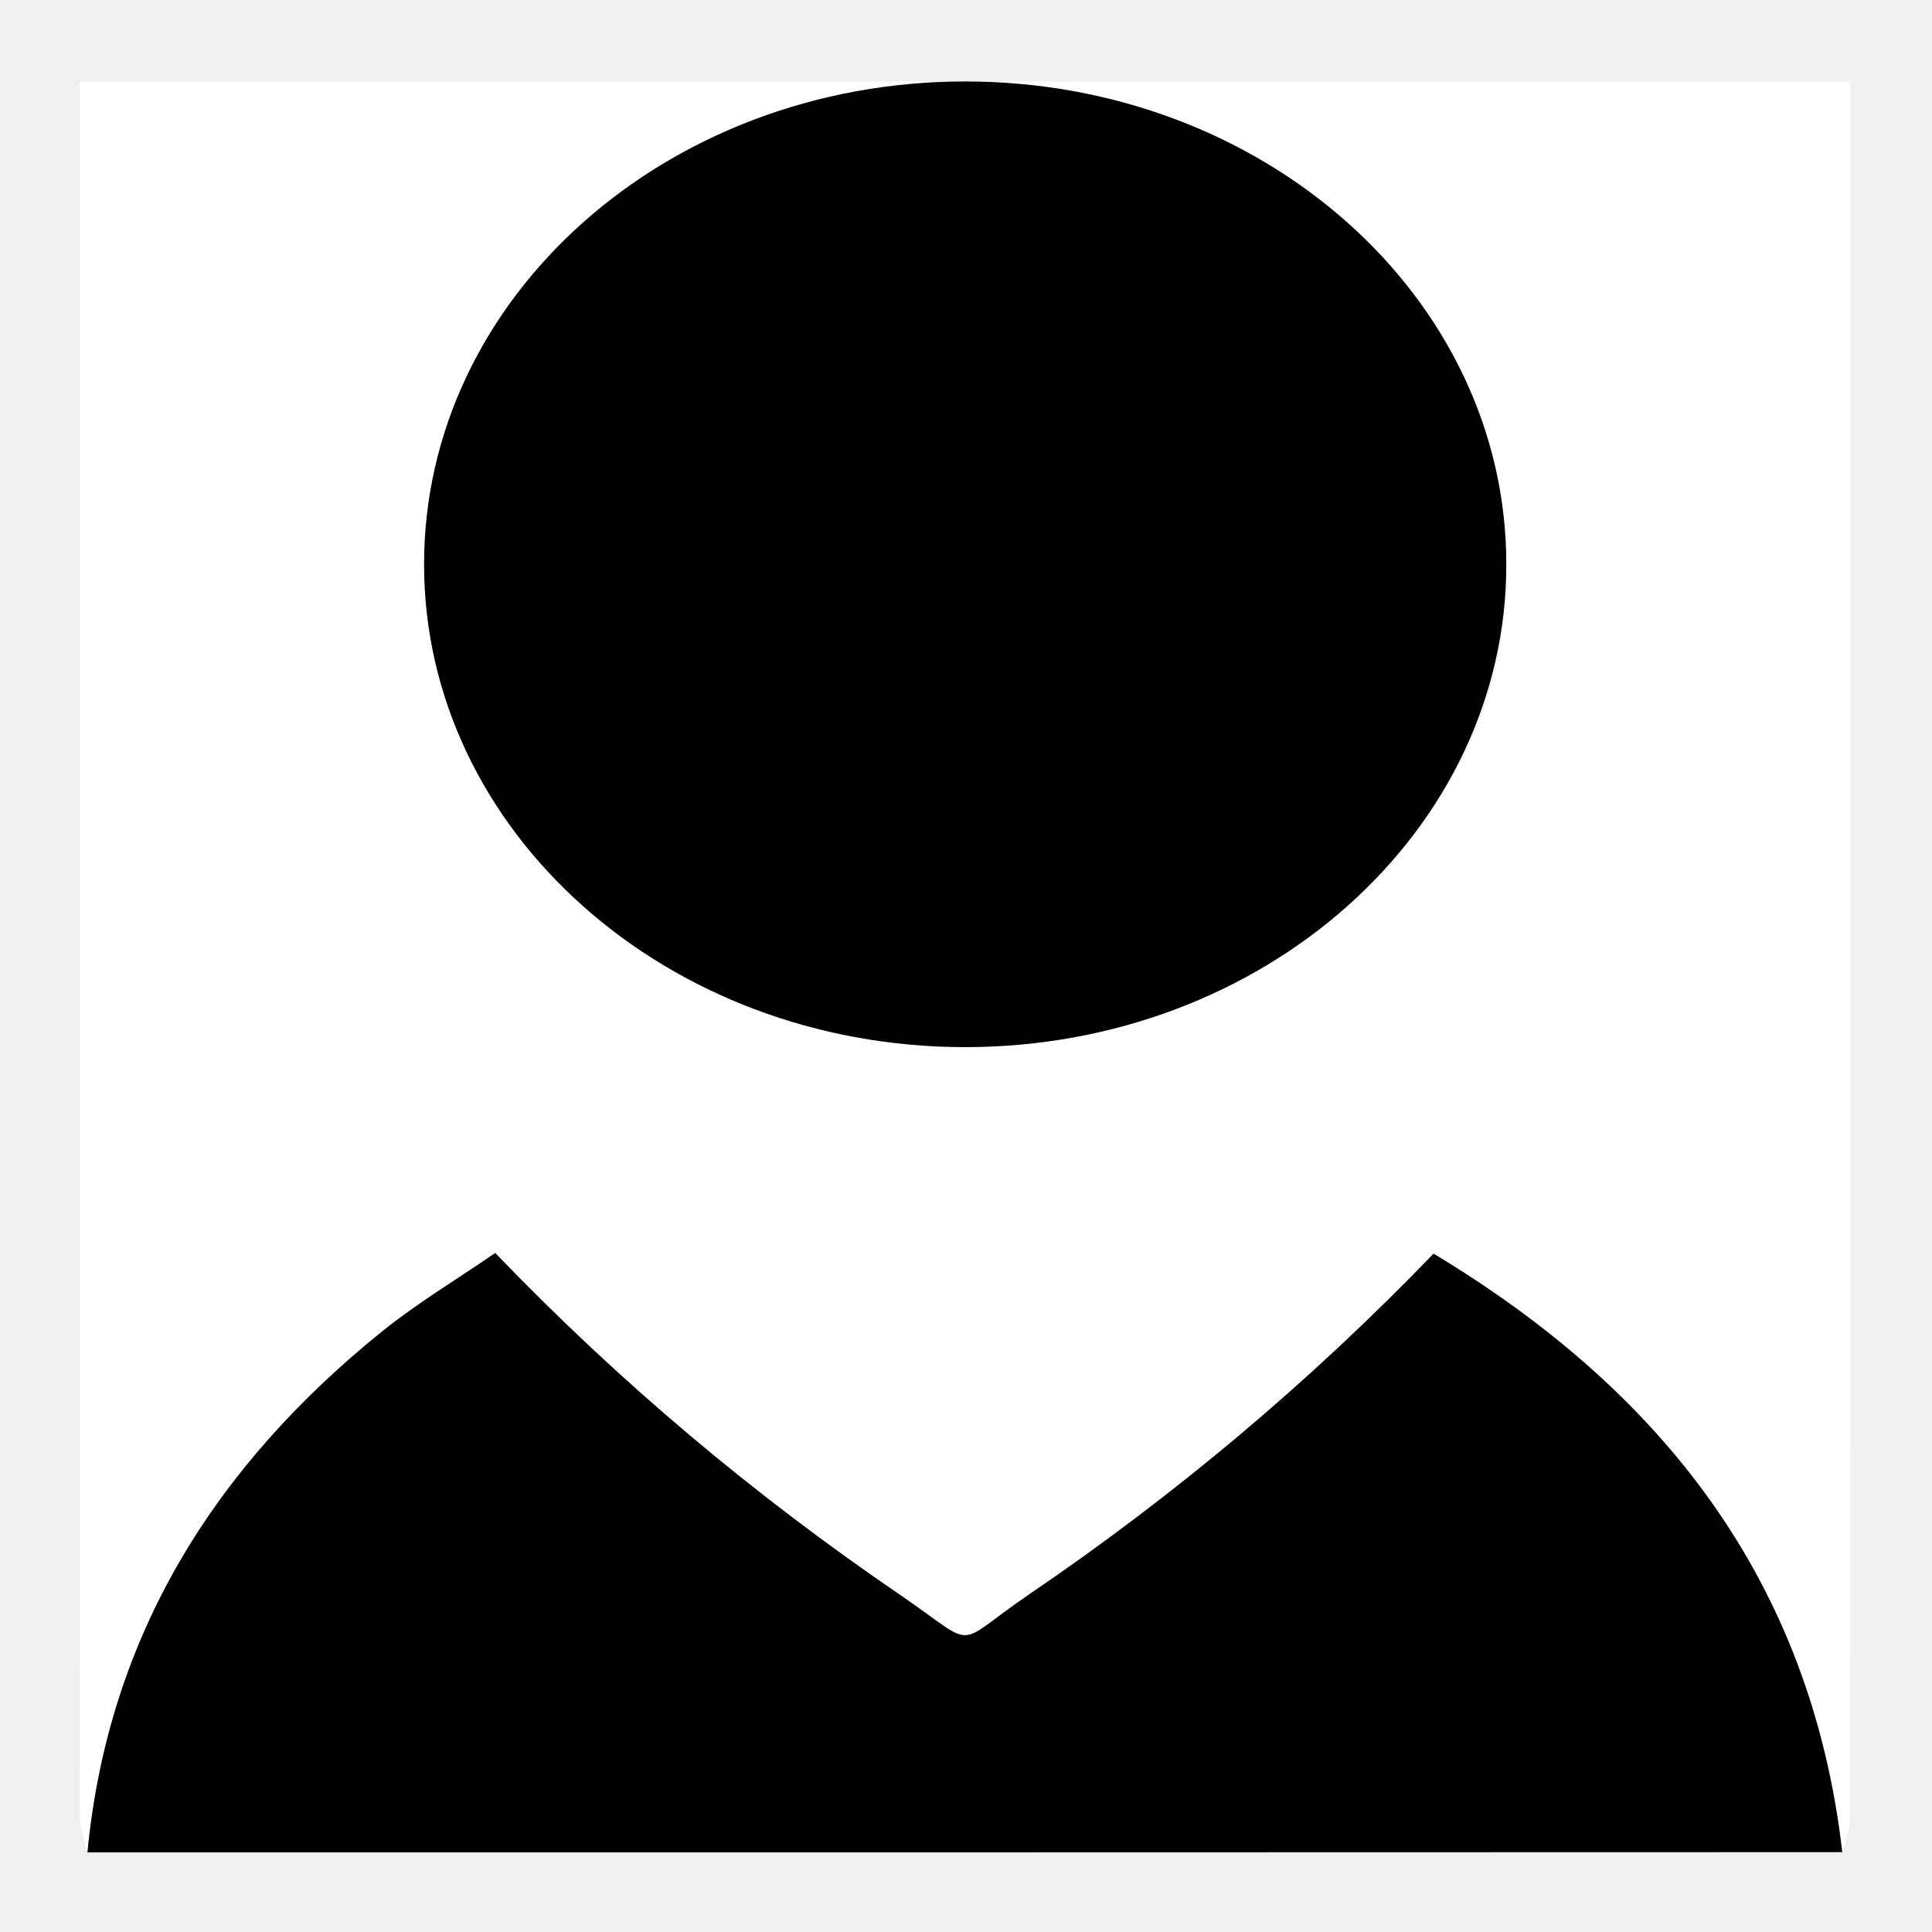
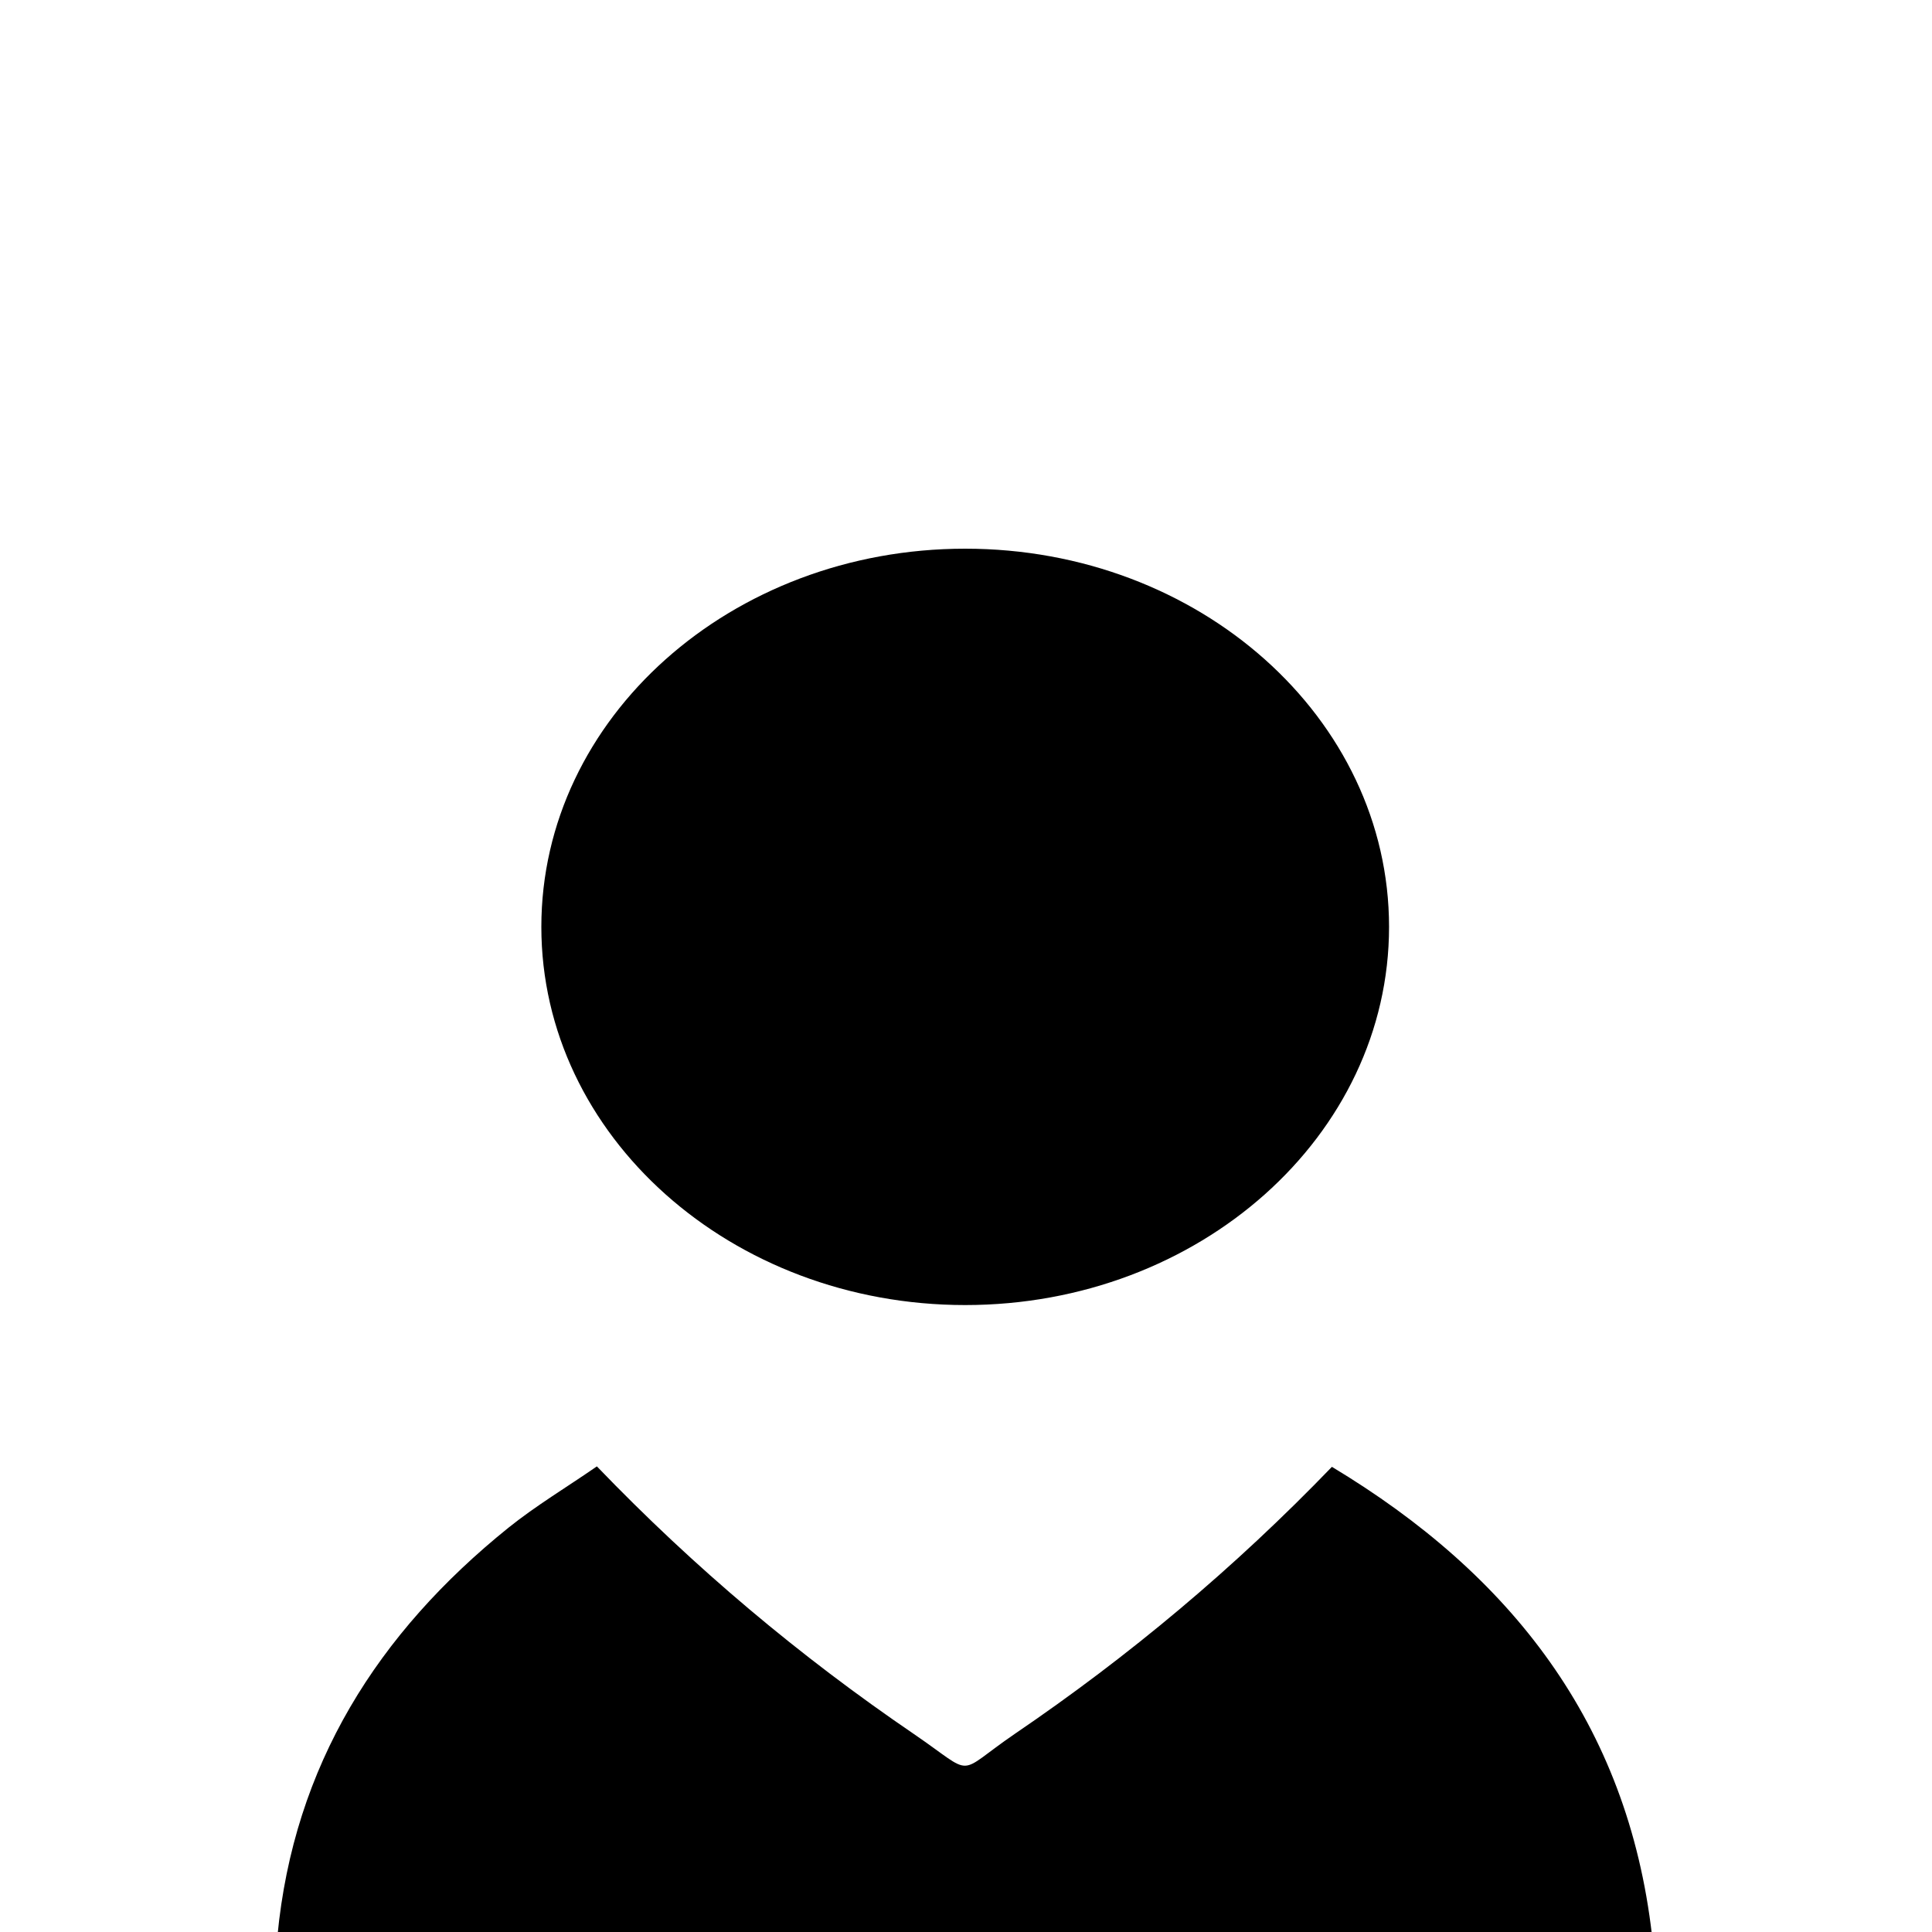
- <svg xmlns="http://www.w3.org/2000/svg" version="1.1" x="0px" y="0px" viewBox="0 0 841.9 841.9" style="enable-background:new 0 0 841.9 841.9;" xml:space="preserve">
+ <svg xmlns="http://www.w3.org/2000/svg" version="1.1" id="Ebene_1" x="0px" y="0px" viewBox="0 0 841.9 841.9" style="enable-background:new 0 0 841.9 841.9;" xml:space="preserve">
  <style type="text/css">
	.st0{fill:#FFFFFF;}
</style>
-   <g id="Ebene_1">
+   <rect class="st0" width="841.9" height="841.9" />
+   <g id="Ebene_1_1_">
    <g>
-       <path class="st0" d="M435.9,35.5c123.5,0,246.9,0,370.4,0c0,252.1,0,504.2-0.1,756.3c0,5.1-2.1,10.3-3.3,15.4    c-13.6-118.1-78.5-200.9-178.1-260.8c-54.4,56.3-112.9,105.4-176.3,148.5c-34,23.1-21.2,24-56.3,0.1    c-63.3-43.2-121.9-92.3-176.3-148.9c-16.7,11.5-33.8,21.7-49.2,34.1C93.8,638.8,47.2,712.5,38.1,807.2c-1.1-5.1-3.3-10.3-3.3-15.4    c-0.2-251.7-0.1-503.4-0.1-756.3c123.5,0,246.9,0,370.4,0c-4.3,1.2-8.6,3.2-13.1,3.5c-39.5,3.1-75.6,16.2-108.9,37.2    C159.9,153.8,151,313.8,265,404.2c95,75.3,243.5,68.2,329.9-16.8c48.8-48,71.2-106.7,57.4-174.5C633,117.7,568,66.7,477.7,43.3    C464,39.7,449.9,38.1,435.9,35.5z" />
-       <path d="M38.1,807.2c9.1-94.8,55.8-168.5,128.5-227.1c15.4-12.4,32.5-22.6,49.2-34.1c54.5,56.7,113,105.7,176.3,148.9    c35.1,24,22.3,23.1,56.3-0.1c63.4-43.1,122-92.2,176.3-148.5c99.6,59.9,164.5,142.7,178.1,260.8C548,807.2,293,807.2,38.1,807.2z" />
+       <path class="st0" d="M432.6,239.1c96.7,0,193.4,0,290.2,0c0,197.5,0,395-0.1,592.4c0,4-1.6,8.1-2.6,12.1    c-10.7-92.5-61.5-157.4-139.5-204.3c-42.6,44.1-88.4,82.6-138.1,116.3c-26.6,18.1-16.6,18.8-44.1,0.1    c-49.6-33.8-95.5-72.3-138.1-116.6c-13.1,9-26.5,17-38.5,26.7c-57.1,45.9-93.6,103.6-100.7,177.8c-0.9-4-2.6-8.1-2.6-12.1    c-0.2-197.2-0.1-394.3-0.1-592.4c96.7,0,193.4,0,290.2,0c-3.4,0.9-6.7,2.5-10.3,2.7c-30.9,2.4-59.2,12.7-85.3,29.1    c-96.5,60.8-103.5,186.1-14.2,256.9c74.4,59,190.7,53.4,258.4-13.2c38.2-37.6,55.8-83.6,45-136.7c-15.1-74.6-66-114.5-136.8-132.9    C454.6,242.4,443.5,241.1,432.6,239.1z" />
+       <path d="M120.9,843.6c7.1-74.3,43.7-132,100.7-177.9c12.1-9.7,25.5-17.7,38.5-26.7c42.7,44.4,88.5,82.8,138.1,116.6    c27.5,18.8,17.5,18.1,44.1-0.1c49.7-33.8,95.6-72.2,138.1-116.3c78,46.9,128.9,111.8,139.5,204.3    C520.4,843.6,320.6,843.6,120.9,843.6z" />
    </g>
  </g>
-   <g id="Ebene_2">
-     <ellipse cx="420.6" cy="245.9" rx="235.8" ry="210.4" />
+   <g id="Ebene_2_1_">
+     <ellipse cx="420.6" cy="403.9" rx="184.7" ry="164.8" />
  </g>
</svg>
